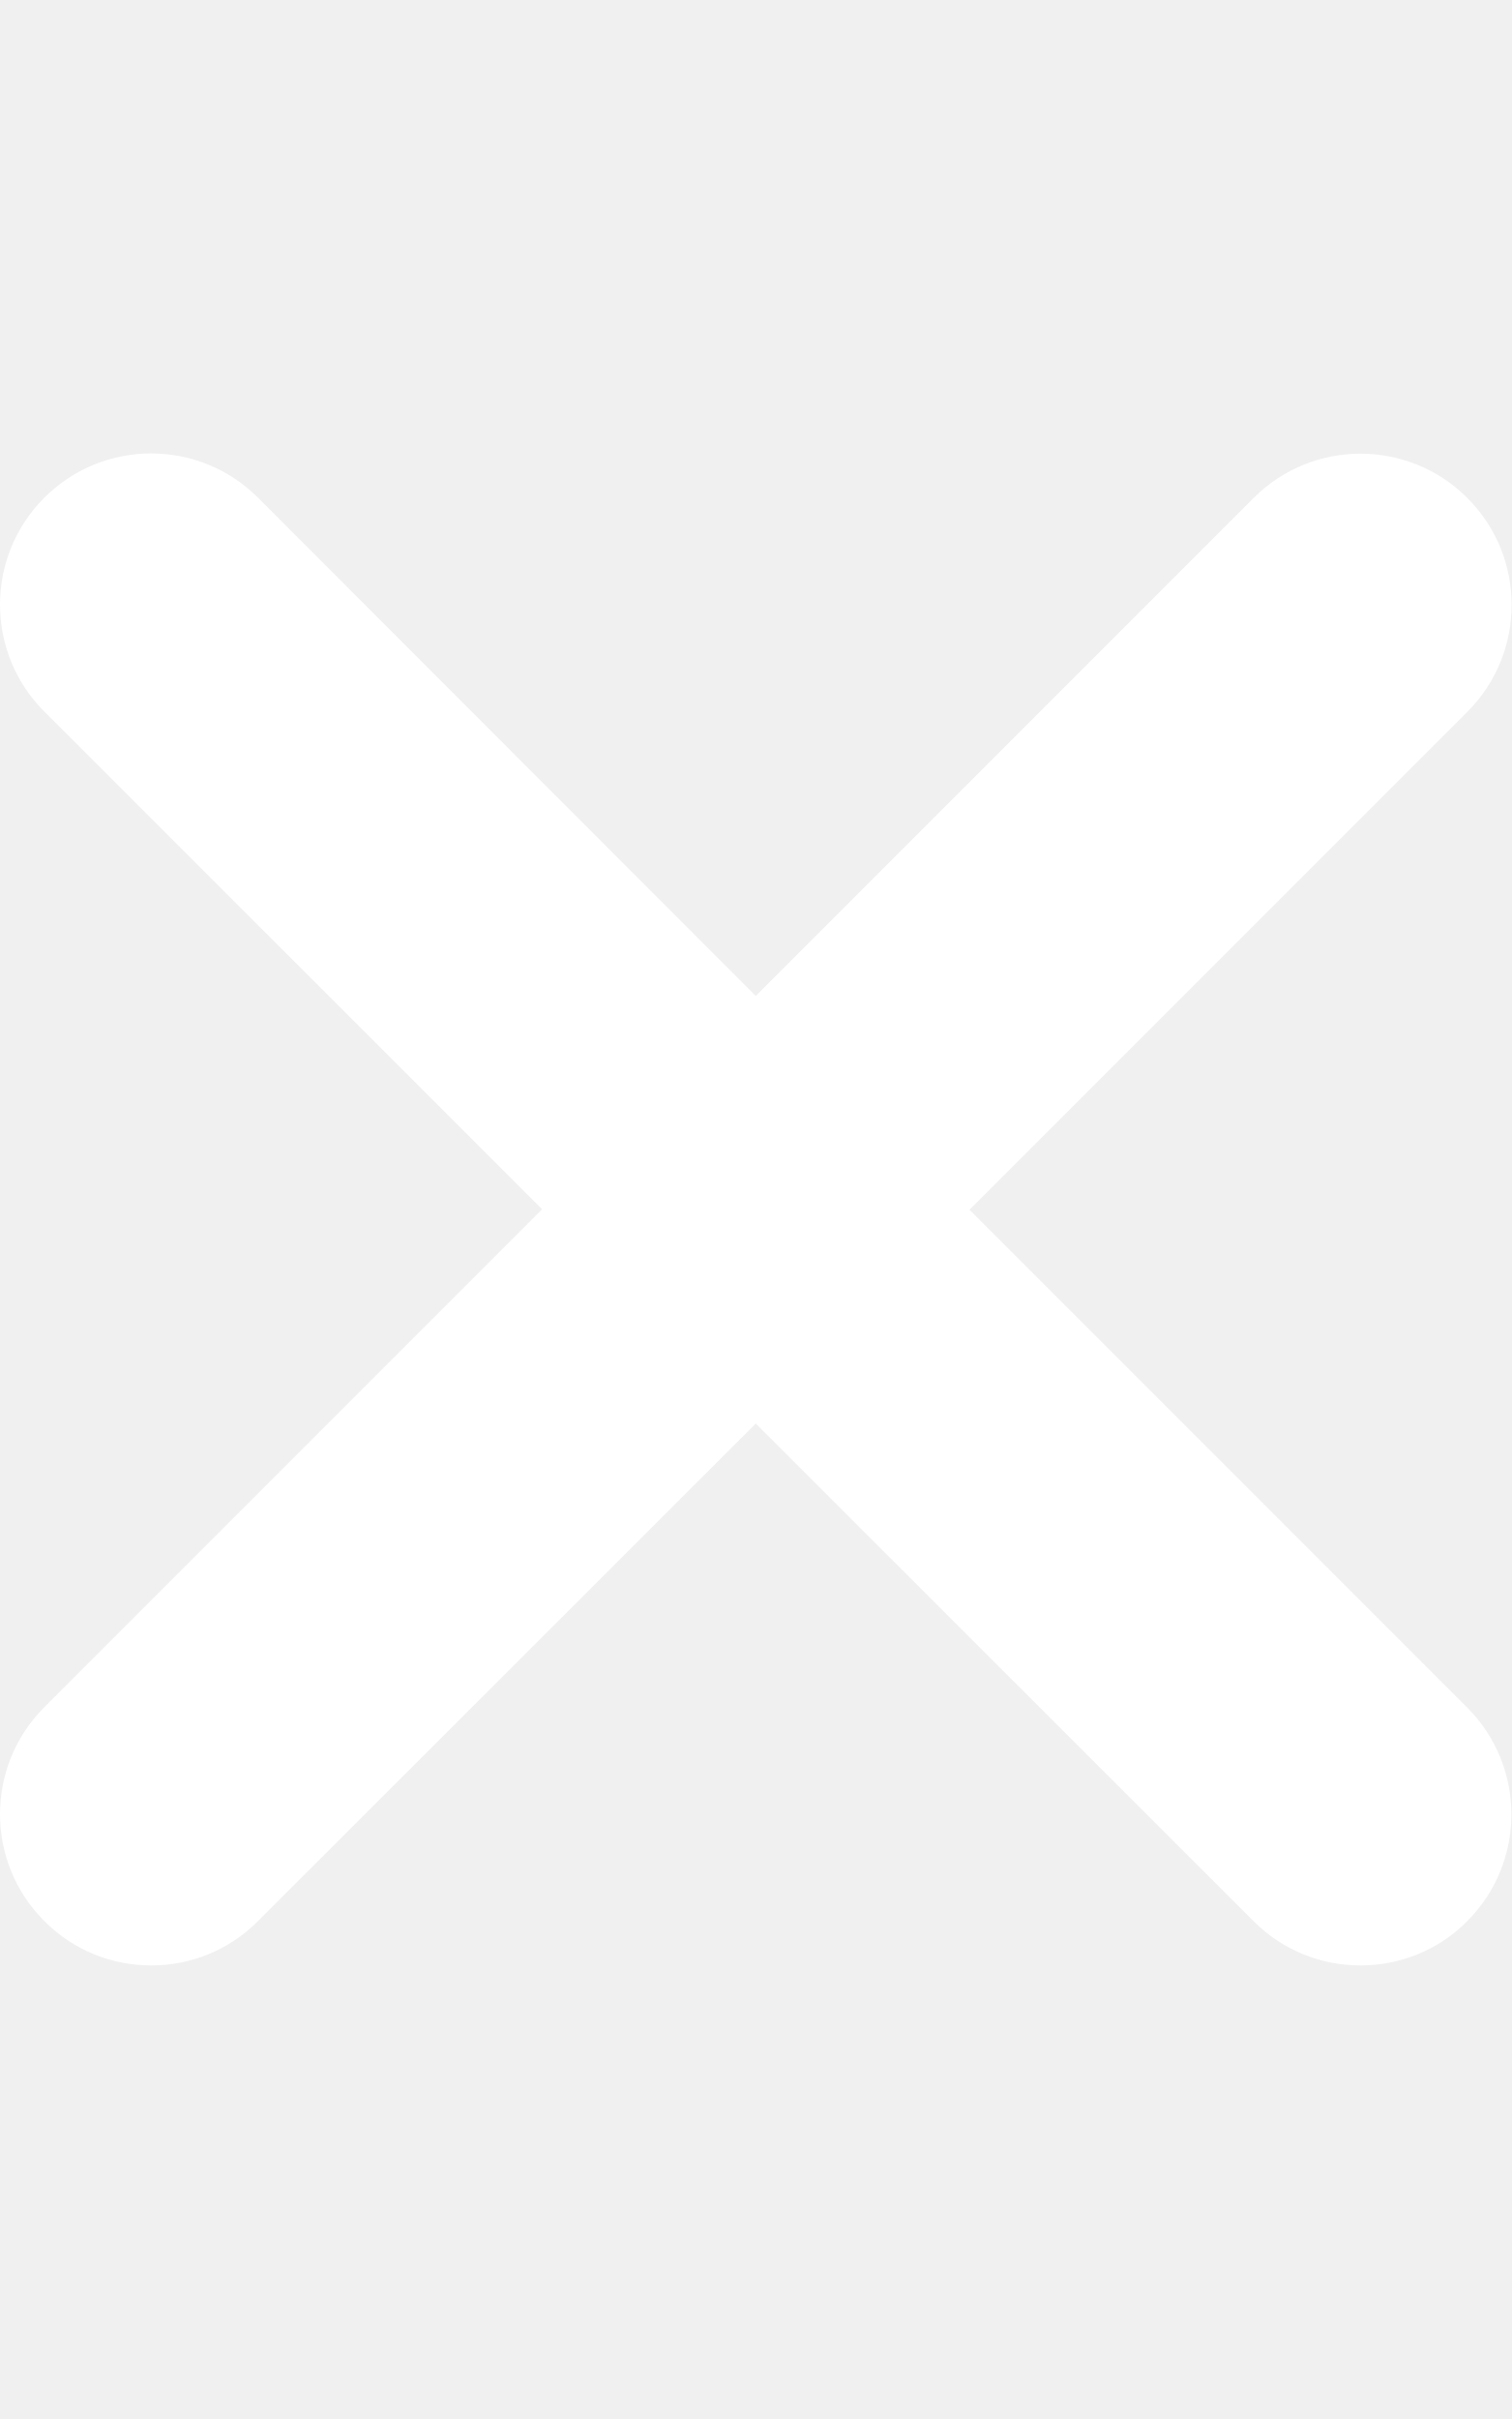
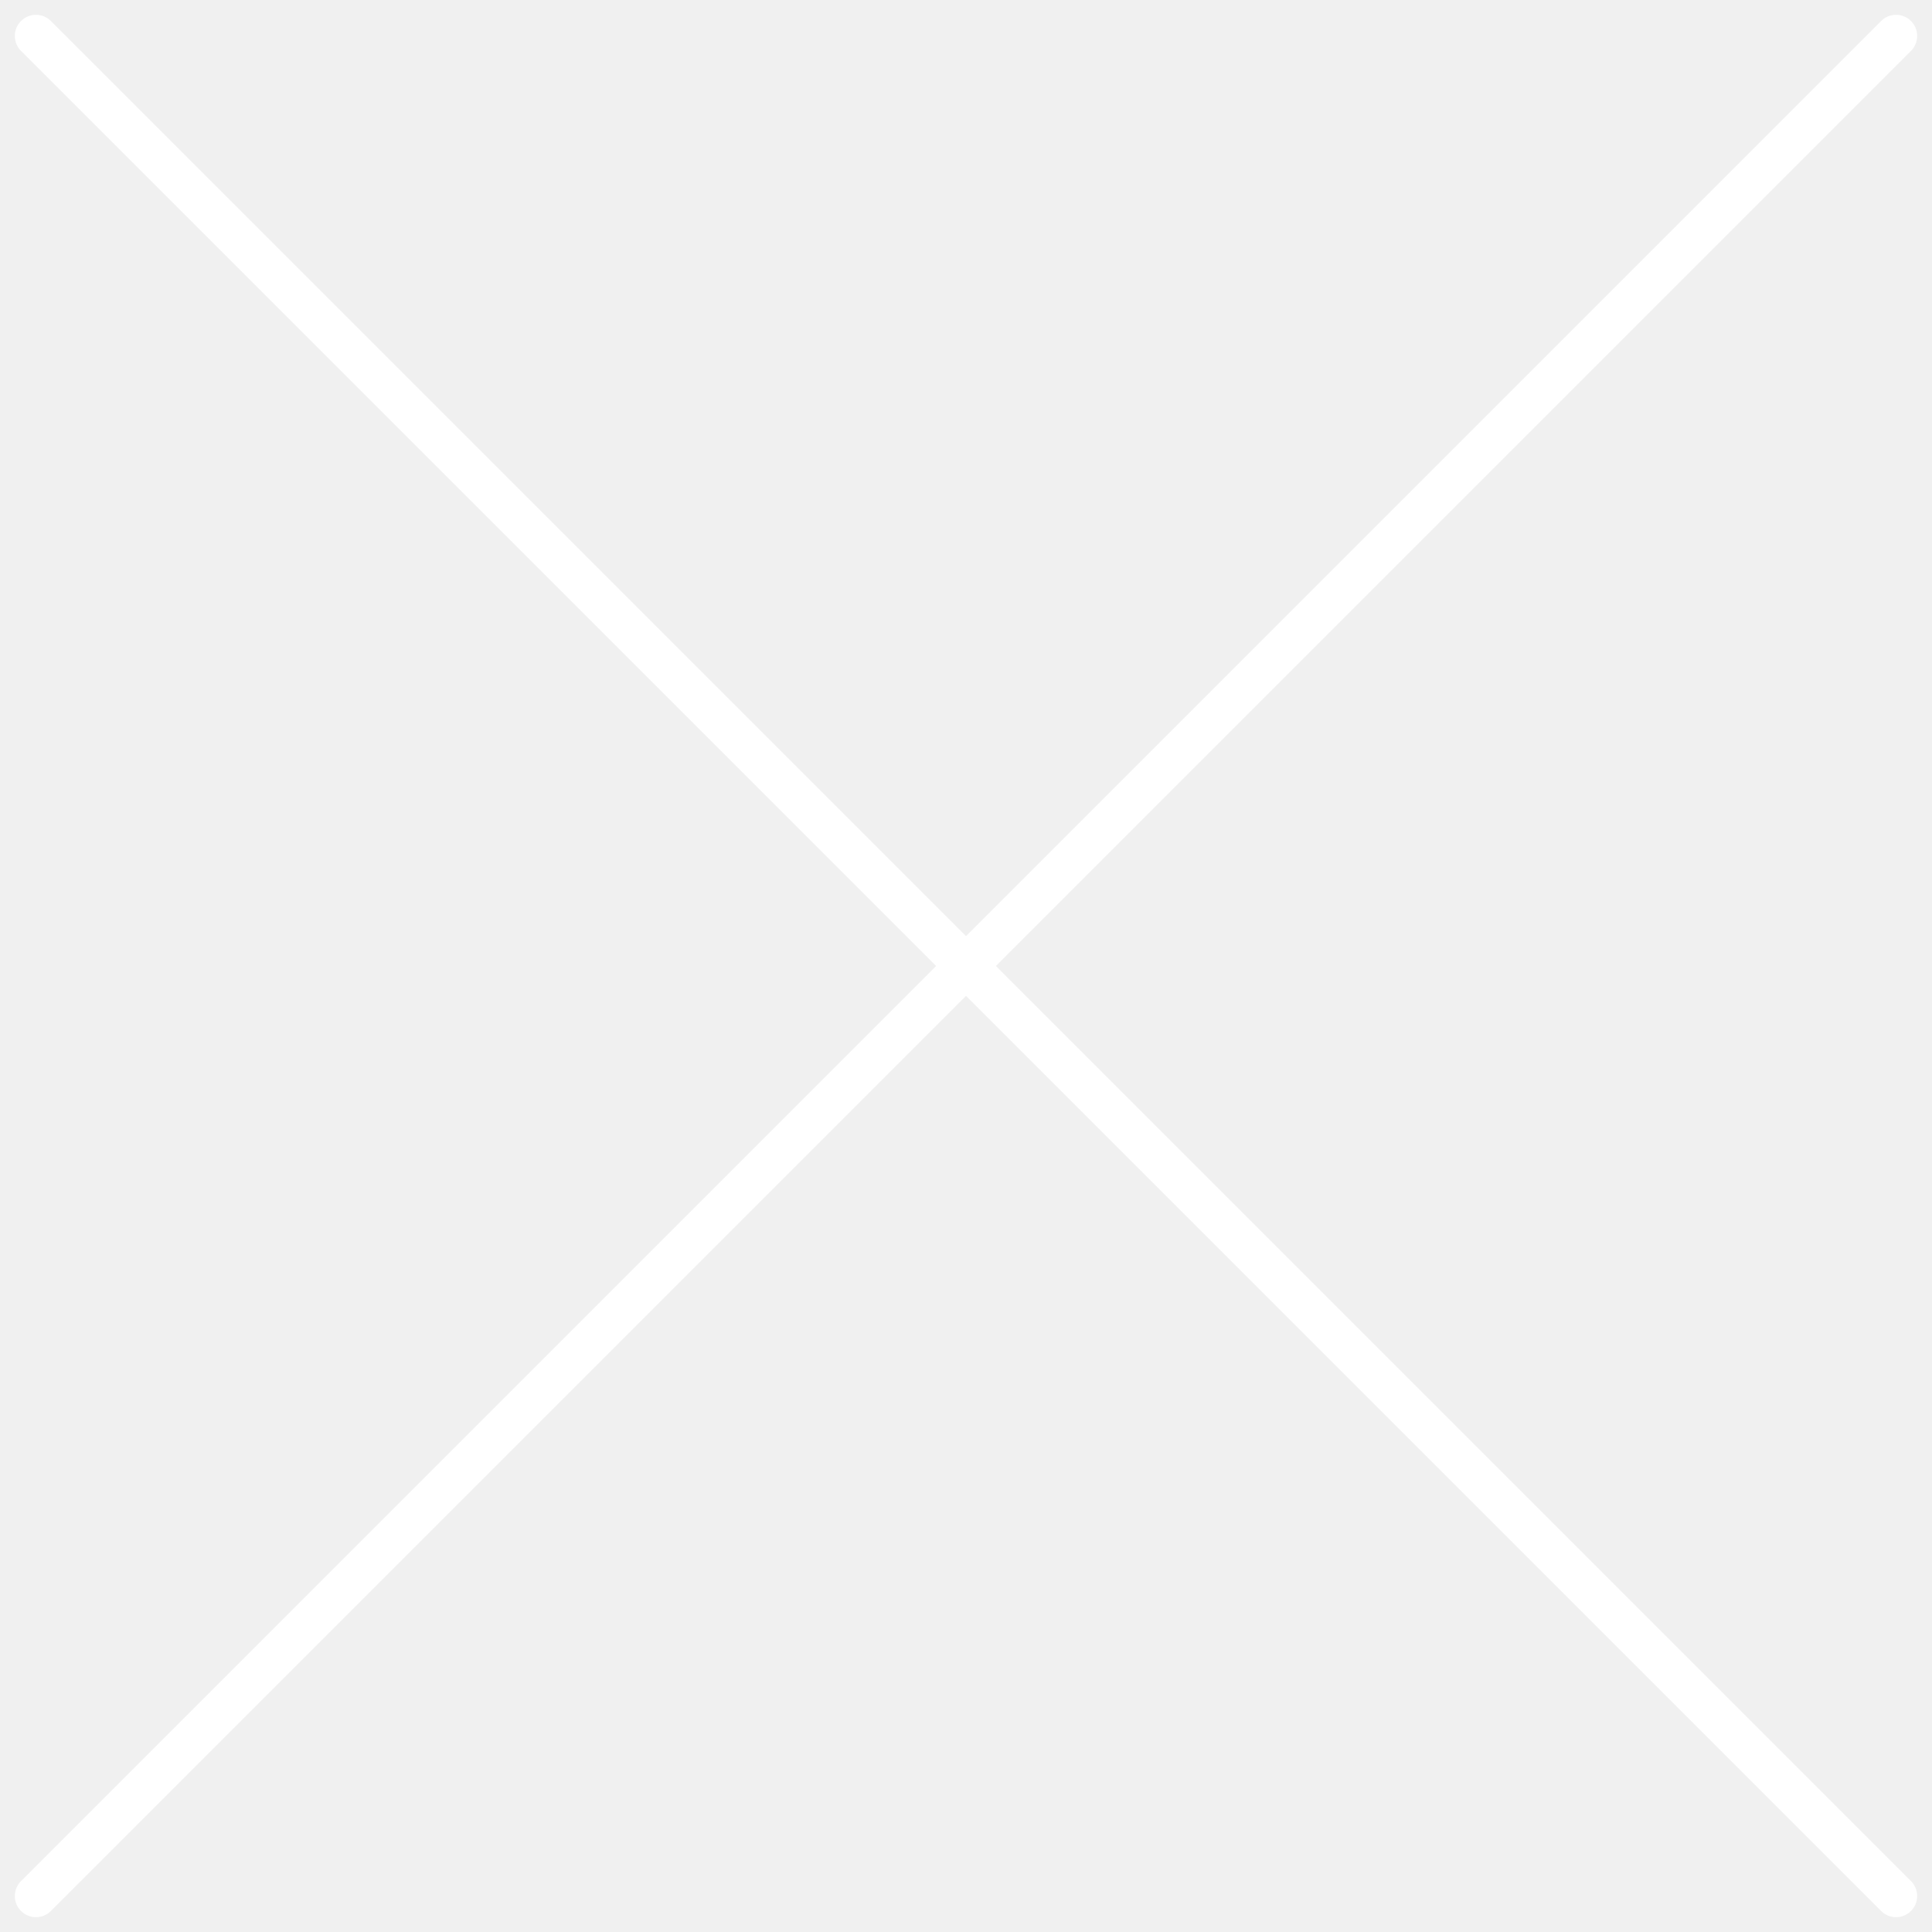
- <svg xmlns="http://www.w3.org/2000/svg" version="1.1" viewBox="0 0 320 512">
-   <path d="M310.6 361.4c12.5 12.5 12.5 32.75 0 45.25C304.4 412.9 296.2 416 288 416s-16.38-3.125-22.62-9.375L160 301.3L54.63 406.6C48.38 412.9 40.19 416 32 416S15.63 412.9 9.375 406.6c-12.5-12.5-12.5-32.75 0-45.25l105.4-105.4L9.375 150.6c-12.5-12.5-12.5-32.75 0-45.25s32.75-12.5 45.25 0L160 210.8l105.4-105.4c12.5-12.5 32.75-12.5 45.25 0s12.5 32.75 0 45.25l-105.4 105.4L310.6 361.4z" fill="#fff" />
+ <svg xmlns="http://www.w3.org/2000/svg" width="256" height="256" version="1.1" viewBox="0 0 256 256" xml:space="preserve">
+   <g transform="translate(128 128) scale(.72)" fill="#fff">
+     <g transform="translate(-175.05 -175.05) scale(3.89)" fill="#fff" stroke-linecap="round">
+       <path d="m1 90c-0.256 0-0.512-0.098-0.707-0.293-0.391-0.391-0.391-1.023 0-1.414l88-88c0.391-0.391 1.023-0.391 1.414 0s0.391 1.023 0 1.414l-88 88c-0.195 0.195-0.451 0.293-0.707 0.293z" />
+       <path d="m89 90c-0.256 0-0.512-0.098-0.707-0.293l-88-88c-0.391-0.391-0.391-1.023 0-1.414s1.023-0.391 1.414 0l88 88c0.391 0.391 0.391 1.023 0 1.414-0.195 0.195-0.451 0.293-0.707 0.293z" />
+     </g>
+   </g>
</svg>
